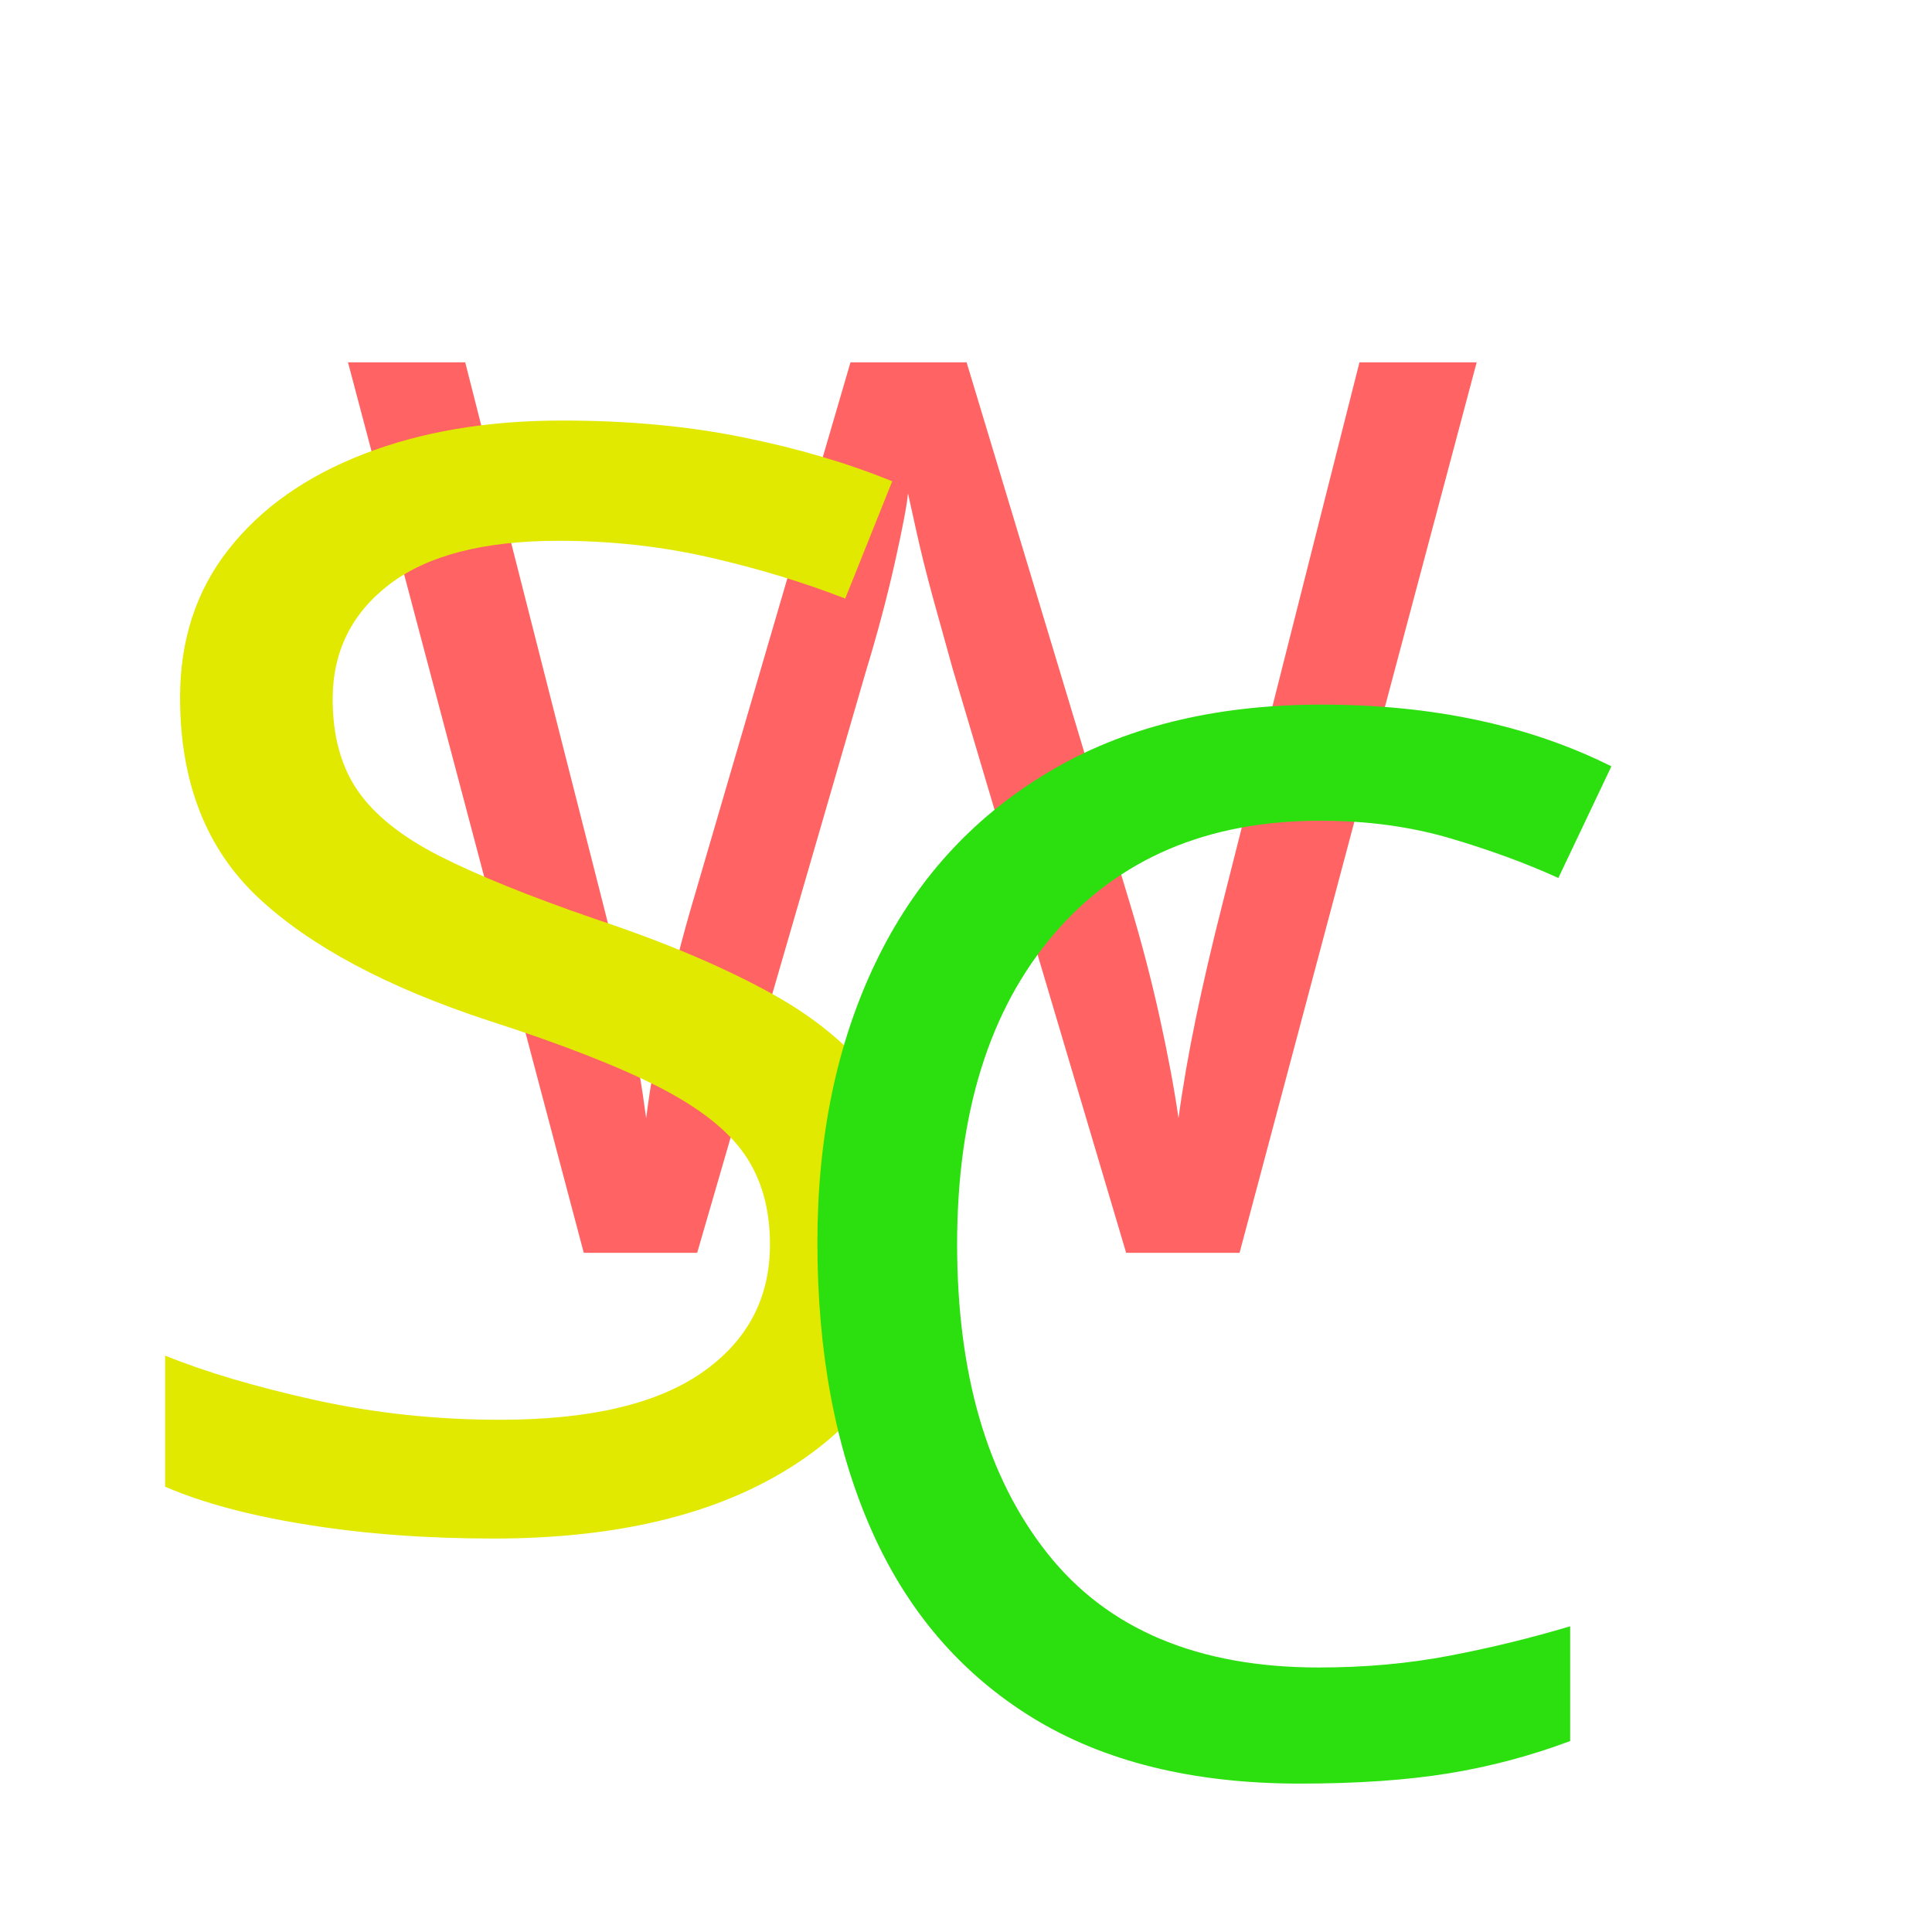
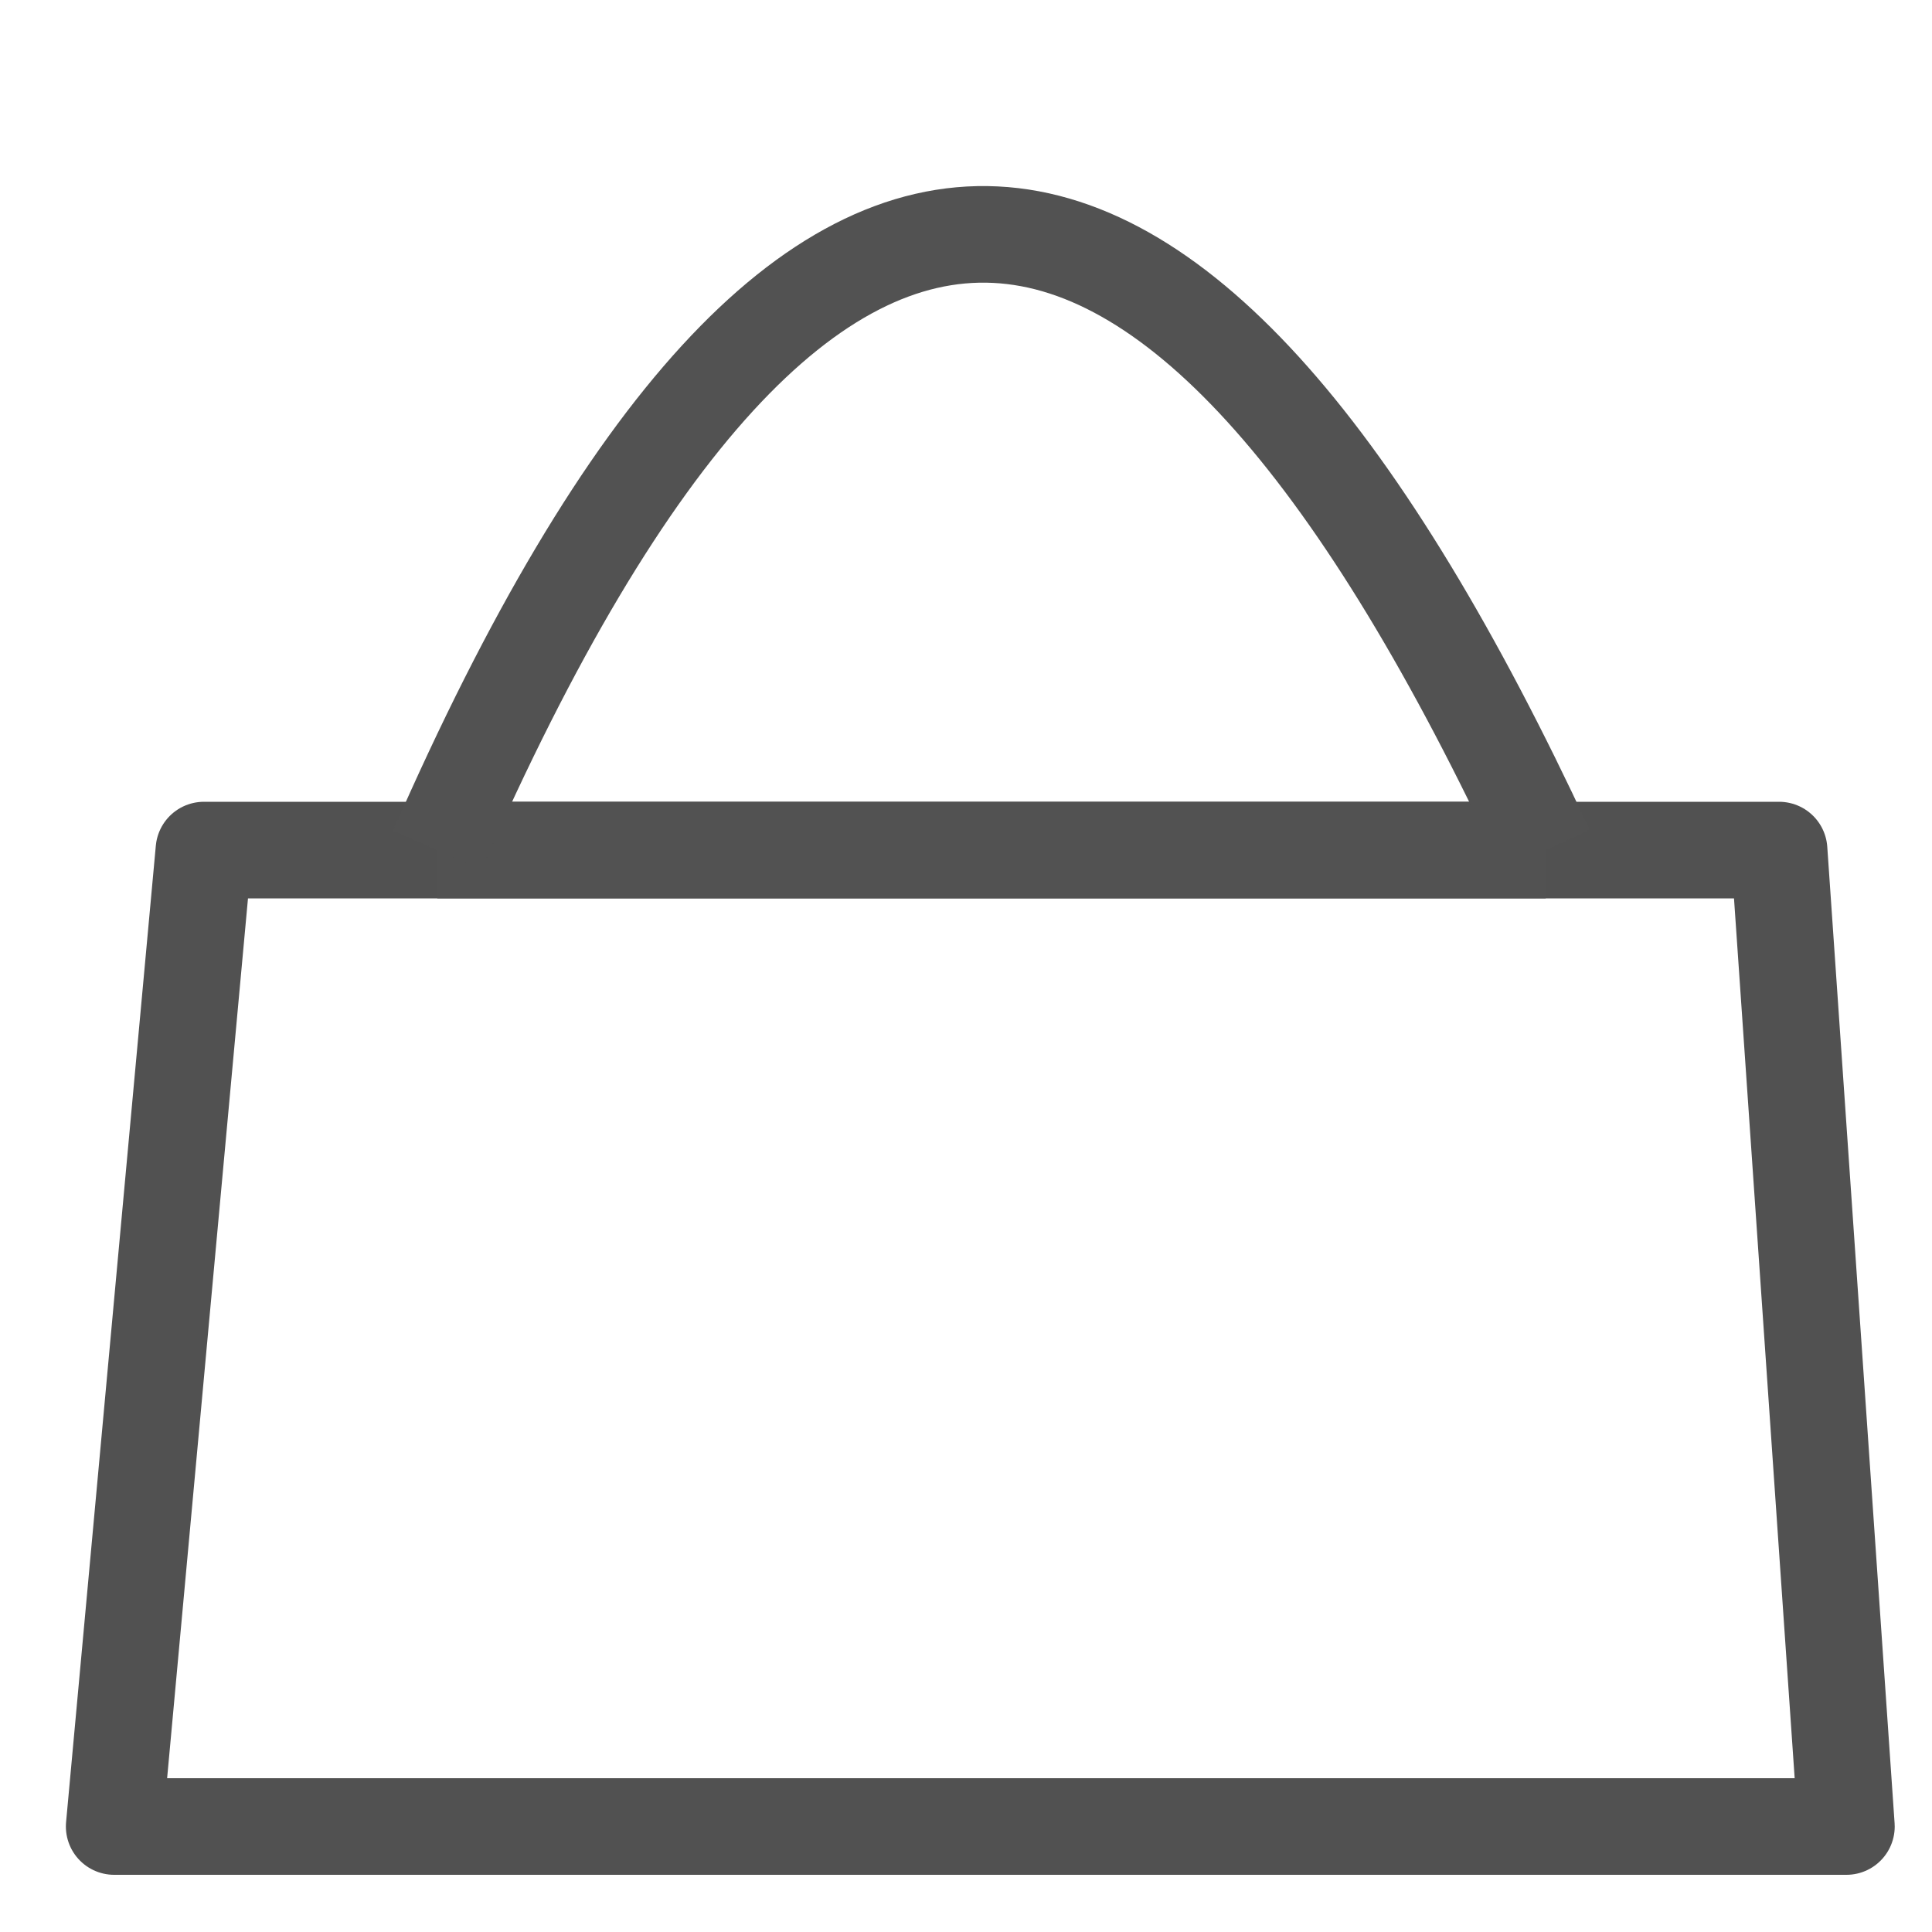
- <svg xmlns="http://www.w3.org/2000/svg" width="512" height="512" viewBox="0 0 135.467 135.467" id="svg2" version="1.1">
-   <defs id="defs4" />
-   <g id="layer1" transform="translate(-21.59586,-106.8917)">
-     <text xml:space="preserve" style="font-style:normal;font-variant:normal;font-weight:normal;font-stretch:normal;font-size:87.436px;line-height:125%;font-family:sans-serif;-inkscape-font-specification:'sans-serif, Normal';text-align:start;letter-spacing:0px;word-spacing:0px;writing-mode:lr-tb;text-anchor:start;fill:#ff0000;fill-opacity:0.61;stroke:none;stroke-width:0.454px;stroke-linecap:butt;stroke-linejoin:miter;stroke-opacity:1" x="44.95" y="194.736" id="text4518">
-       <tspan id="tspan4520" x="44.95" y="194.736" style="stroke-width:0.454px">W</tspan>
-     </text>
-     <text id="text4522" y="224.129" x="25.912" style="font-style:normal;font-variant:normal;font-weight:normal;font-stretch:normal;font-size:112.014px;line-height:125%;font-family:sans-serif;-inkscape-font-specification:'sans-serif, Normal';text-align:start;letter-spacing:0px;word-spacing:0px;writing-mode:lr-tb;text-anchor:start;fill:#e2e900;fill-opacity:1;stroke:none;stroke-width:0.854px;stroke-linecap:butt;stroke-linejoin:miter;stroke-opacity:1" xml:space="preserve" transform="scale(1.048811,0.9534603)">
-       <tspan style="stroke-width:0.854px" y="224.129" x="25.912" id="tspan4524">S</tspan>
-     </text>
-     <text xml:space="preserve" style="font-style:normal;font-variant:normal;font-weight:normal;font-stretch:normal;font-size:103.076px;line-height:125%;font-family:sans-serif;-inkscape-font-specification:'sans-serif, Normal';text-align:start;letter-spacing:0px;word-spacing:0px;writing-mode:lr-tb;text-anchor:start;fill:#2cdf0e;fill-opacity:1;stroke:none;stroke-width:0.813px;stroke-linecap:butt;stroke-linejoin:miter;stroke-opacity:1" x="72.627" y="230.921" id="text4526">
-       <tspan style="stroke-width:0.813px" id="tspan4528" x="72.627" y="230.921">C</tspan>
-     </text>
-   </g>
+ <svg xmlns="http://www.w3.org/2000/svg" width="800px" height="800px" viewBox="0 0 20 20" version="1.1" id="svg1">
+   <defs id="defs1" />
+   <path id="rect1" style="fill:none;fill-opacity:0.49;stroke:#515151;stroke-linejoin:round" d="M 2.111,8.8 H 18.417 L 19.114,18.908 H 1.182 Z" />
+   <path style="fill:none;stroke:#525252;stroke-width:1;stroke-linecap:butt;stroke-linejoin:miter;stroke-dasharray:none;stroke-opacity:1" d="M 4.527,8.8 H 16.001" id="path2" />
+   <path style="fill:none;stroke:#525252;stroke-width:1;stroke-linecap:butt;stroke-linejoin:miter;stroke-dasharray:none;stroke-opacity:1" d="m 4.527,8.8 c 3.881,-8.869 7.701,-8.12 11.475,0" id="path1" />
</svg>
